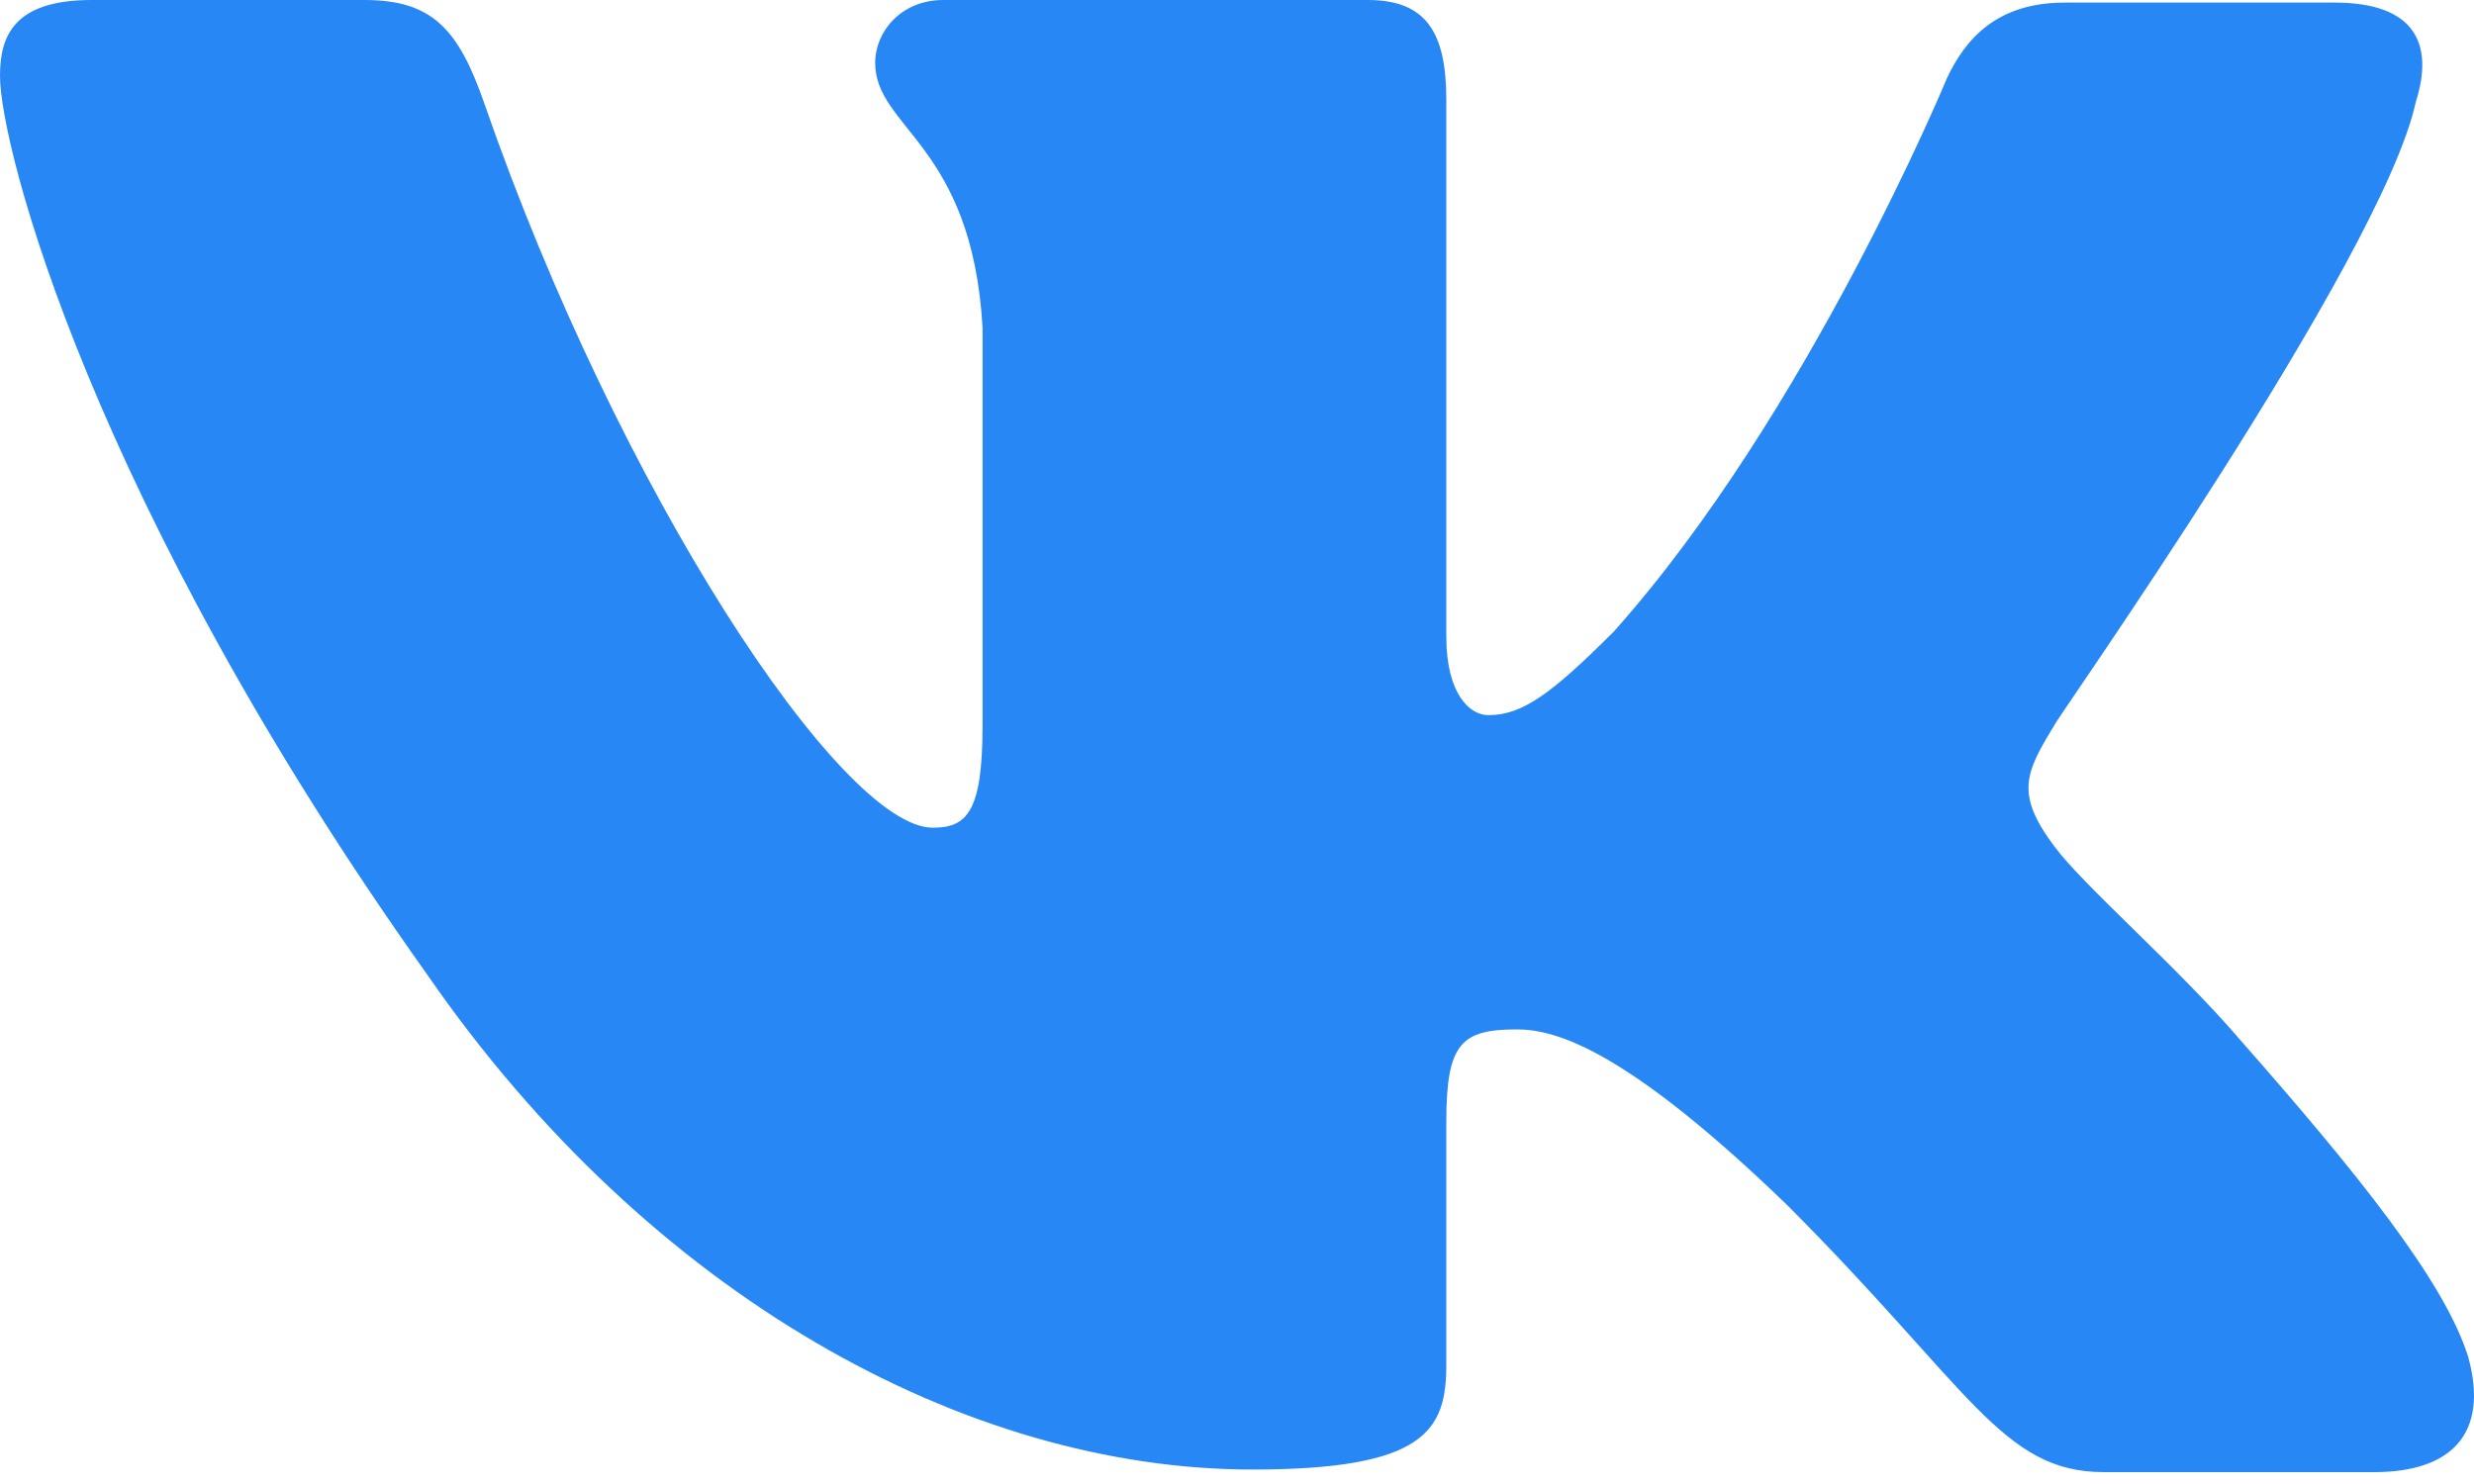
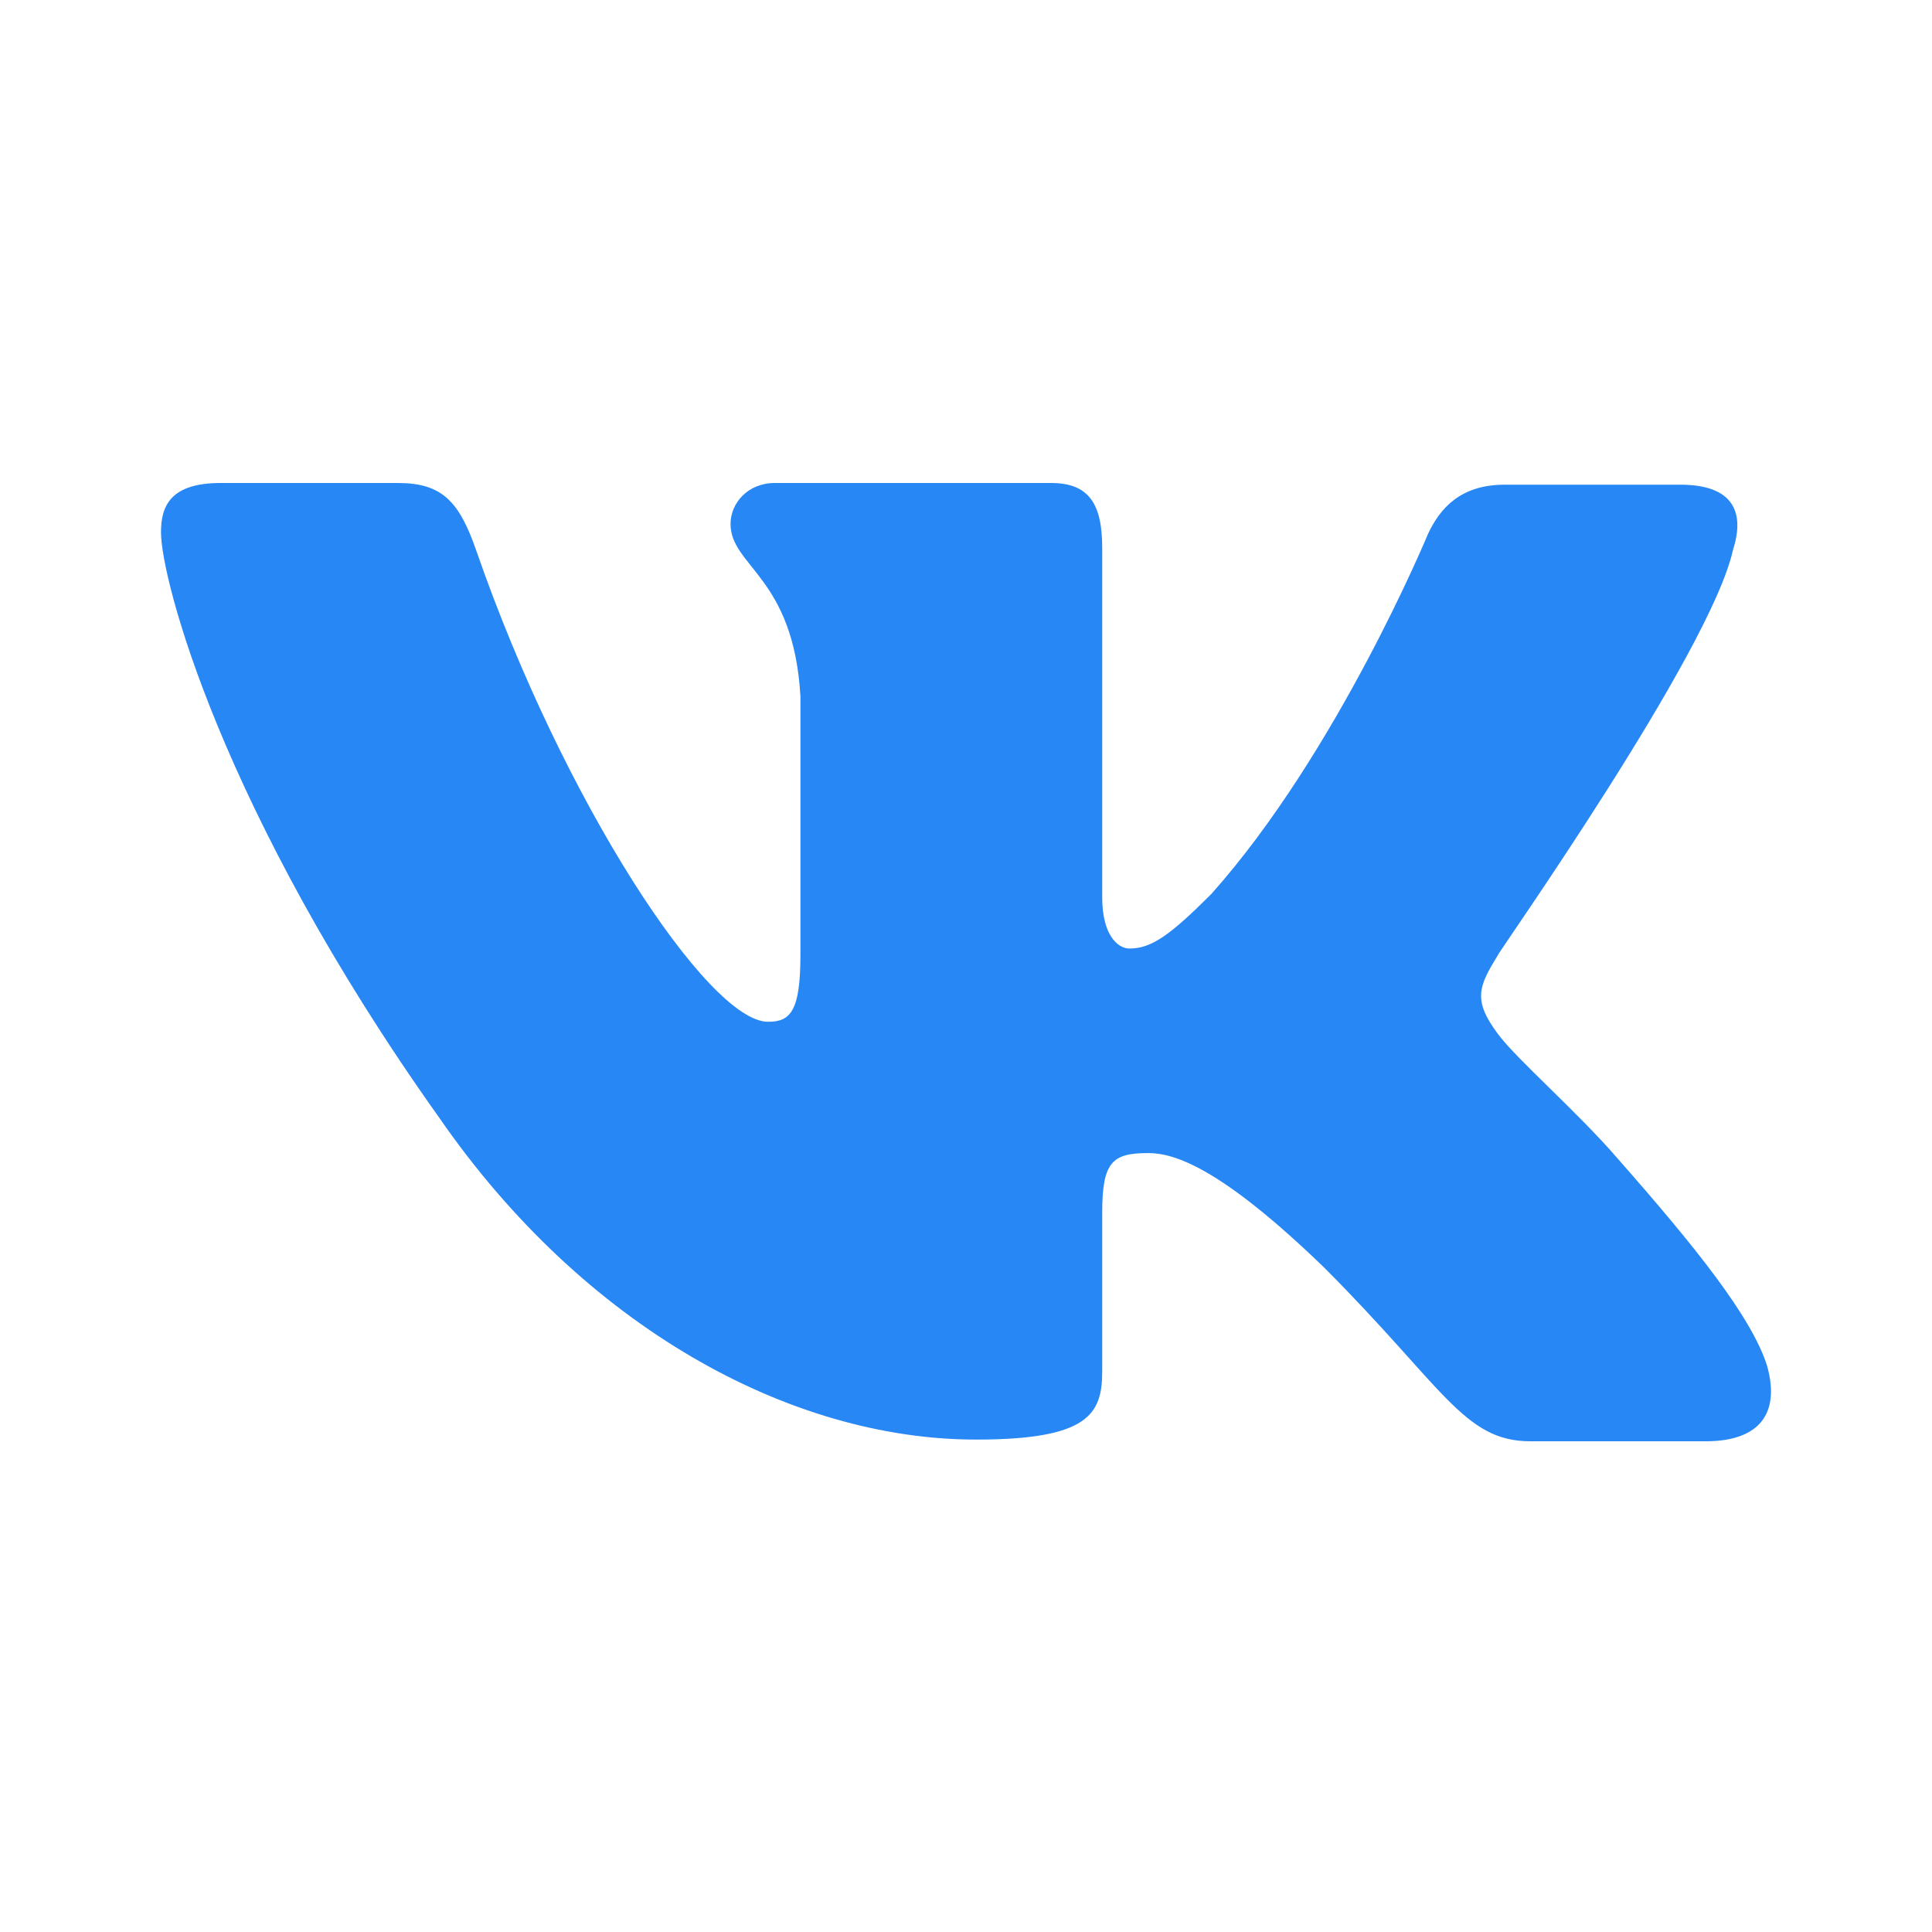
- <svg xmlns="http://www.w3.org/2000/svg" width="20" height="12" viewBox="0 0 20 12" fill="none">
-   <path fill-rule="evenodd" clip-rule="evenodd" d="M19.529 0.826C19.678 0.36 19.529 0.021 18.873 0.021H16.691C16.14 0.021 15.886 0.318 15.738 0.635C15.738 0.635 14.615 3.347 13.048 5.105C12.54 5.613 12.306 5.783 12.031 5.783C11.883 5.783 11.692 5.613 11.692 5.147V0.805C11.692 0.254 11.523 0 11.057 0H7.625C7.286 0 7.075 0.254 7.075 0.508C7.075 1.038 7.858 1.165 7.943 2.648V5.867C7.943 6.566 7.816 6.693 7.541 6.693C6.799 6.693 4.999 3.961 3.919 0.847C3.707 0.233 3.495 0 2.944 0H0.741C0.106 0 0 0.297 0 0.614C0 1.186 0.741 4.067 3.453 7.88C5.253 10.485 7.816 11.883 10.125 11.883C11.523 11.883 11.692 11.565 11.692 11.036V9.066C11.692 8.43 11.819 8.324 12.264 8.324C12.582 8.324 13.154 8.494 14.446 9.743C15.928 11.226 16.183 11.904 17.009 11.904H19.191C19.826 11.904 20.122 11.586 19.953 10.972C19.762 10.358 19.042 9.468 18.11 8.409C17.602 7.816 16.839 7.159 16.606 6.842C16.289 6.418 16.373 6.249 16.606 5.867C16.585 5.867 19.254 2.097 19.529 0.826Z" fill="#2787F5" />
+ <svg xmlns="http://www.w3.org/2000/svg" width="24" height="24" viewBox="0 0 24 24" fill="none">
+   <path fill-rule="evenodd" clip-rule="evenodd" d="M21.529 6.826C21.678 6.36 21.529 6.021 20.873 6.021H18.691C18.14 6.021 17.886 6.318 17.738 6.635C17.738 6.635 16.615 9.347 15.048 11.105C14.54 11.613 14.306 11.783 14.031 11.783C13.883 11.783 13.692 11.613 13.692 11.147V6.805C13.692 6.254 13.523 6 13.057 6H9.625C9.286 6 9.075 6.254 9.075 6.508C9.075 7.038 9.858 7.165 9.943 8.648V11.867C9.943 12.566 9.816 12.693 9.541 12.693C8.799 12.693 6.999 9.961 5.919 6.847C5.707 6.233 5.495 6 4.944 6H2.741C2.106 6 2 6.297 2 6.614C2 7.186 2.741 10.067 5.453 13.88C7.253 16.485 9.816 17.883 12.125 17.883C13.523 17.883 13.692 17.565 13.692 17.036V15.066C13.692 14.43 13.819 14.324 14.264 14.324C14.582 14.324 15.154 14.494 16.446 15.743C17.928 17.226 18.183 17.904 19.009 17.904H21.191C21.826 17.904 22.122 17.586 21.953 16.972C21.762 16.358 21.042 15.468 20.11 14.409C19.602 13.816 18.839 13.159 18.606 12.842C18.289 12.418 18.373 12.248 18.606 11.867C18.585 11.867 21.254 8.097 21.529 6.826Z" fill="#2787F5" />
</svg>
